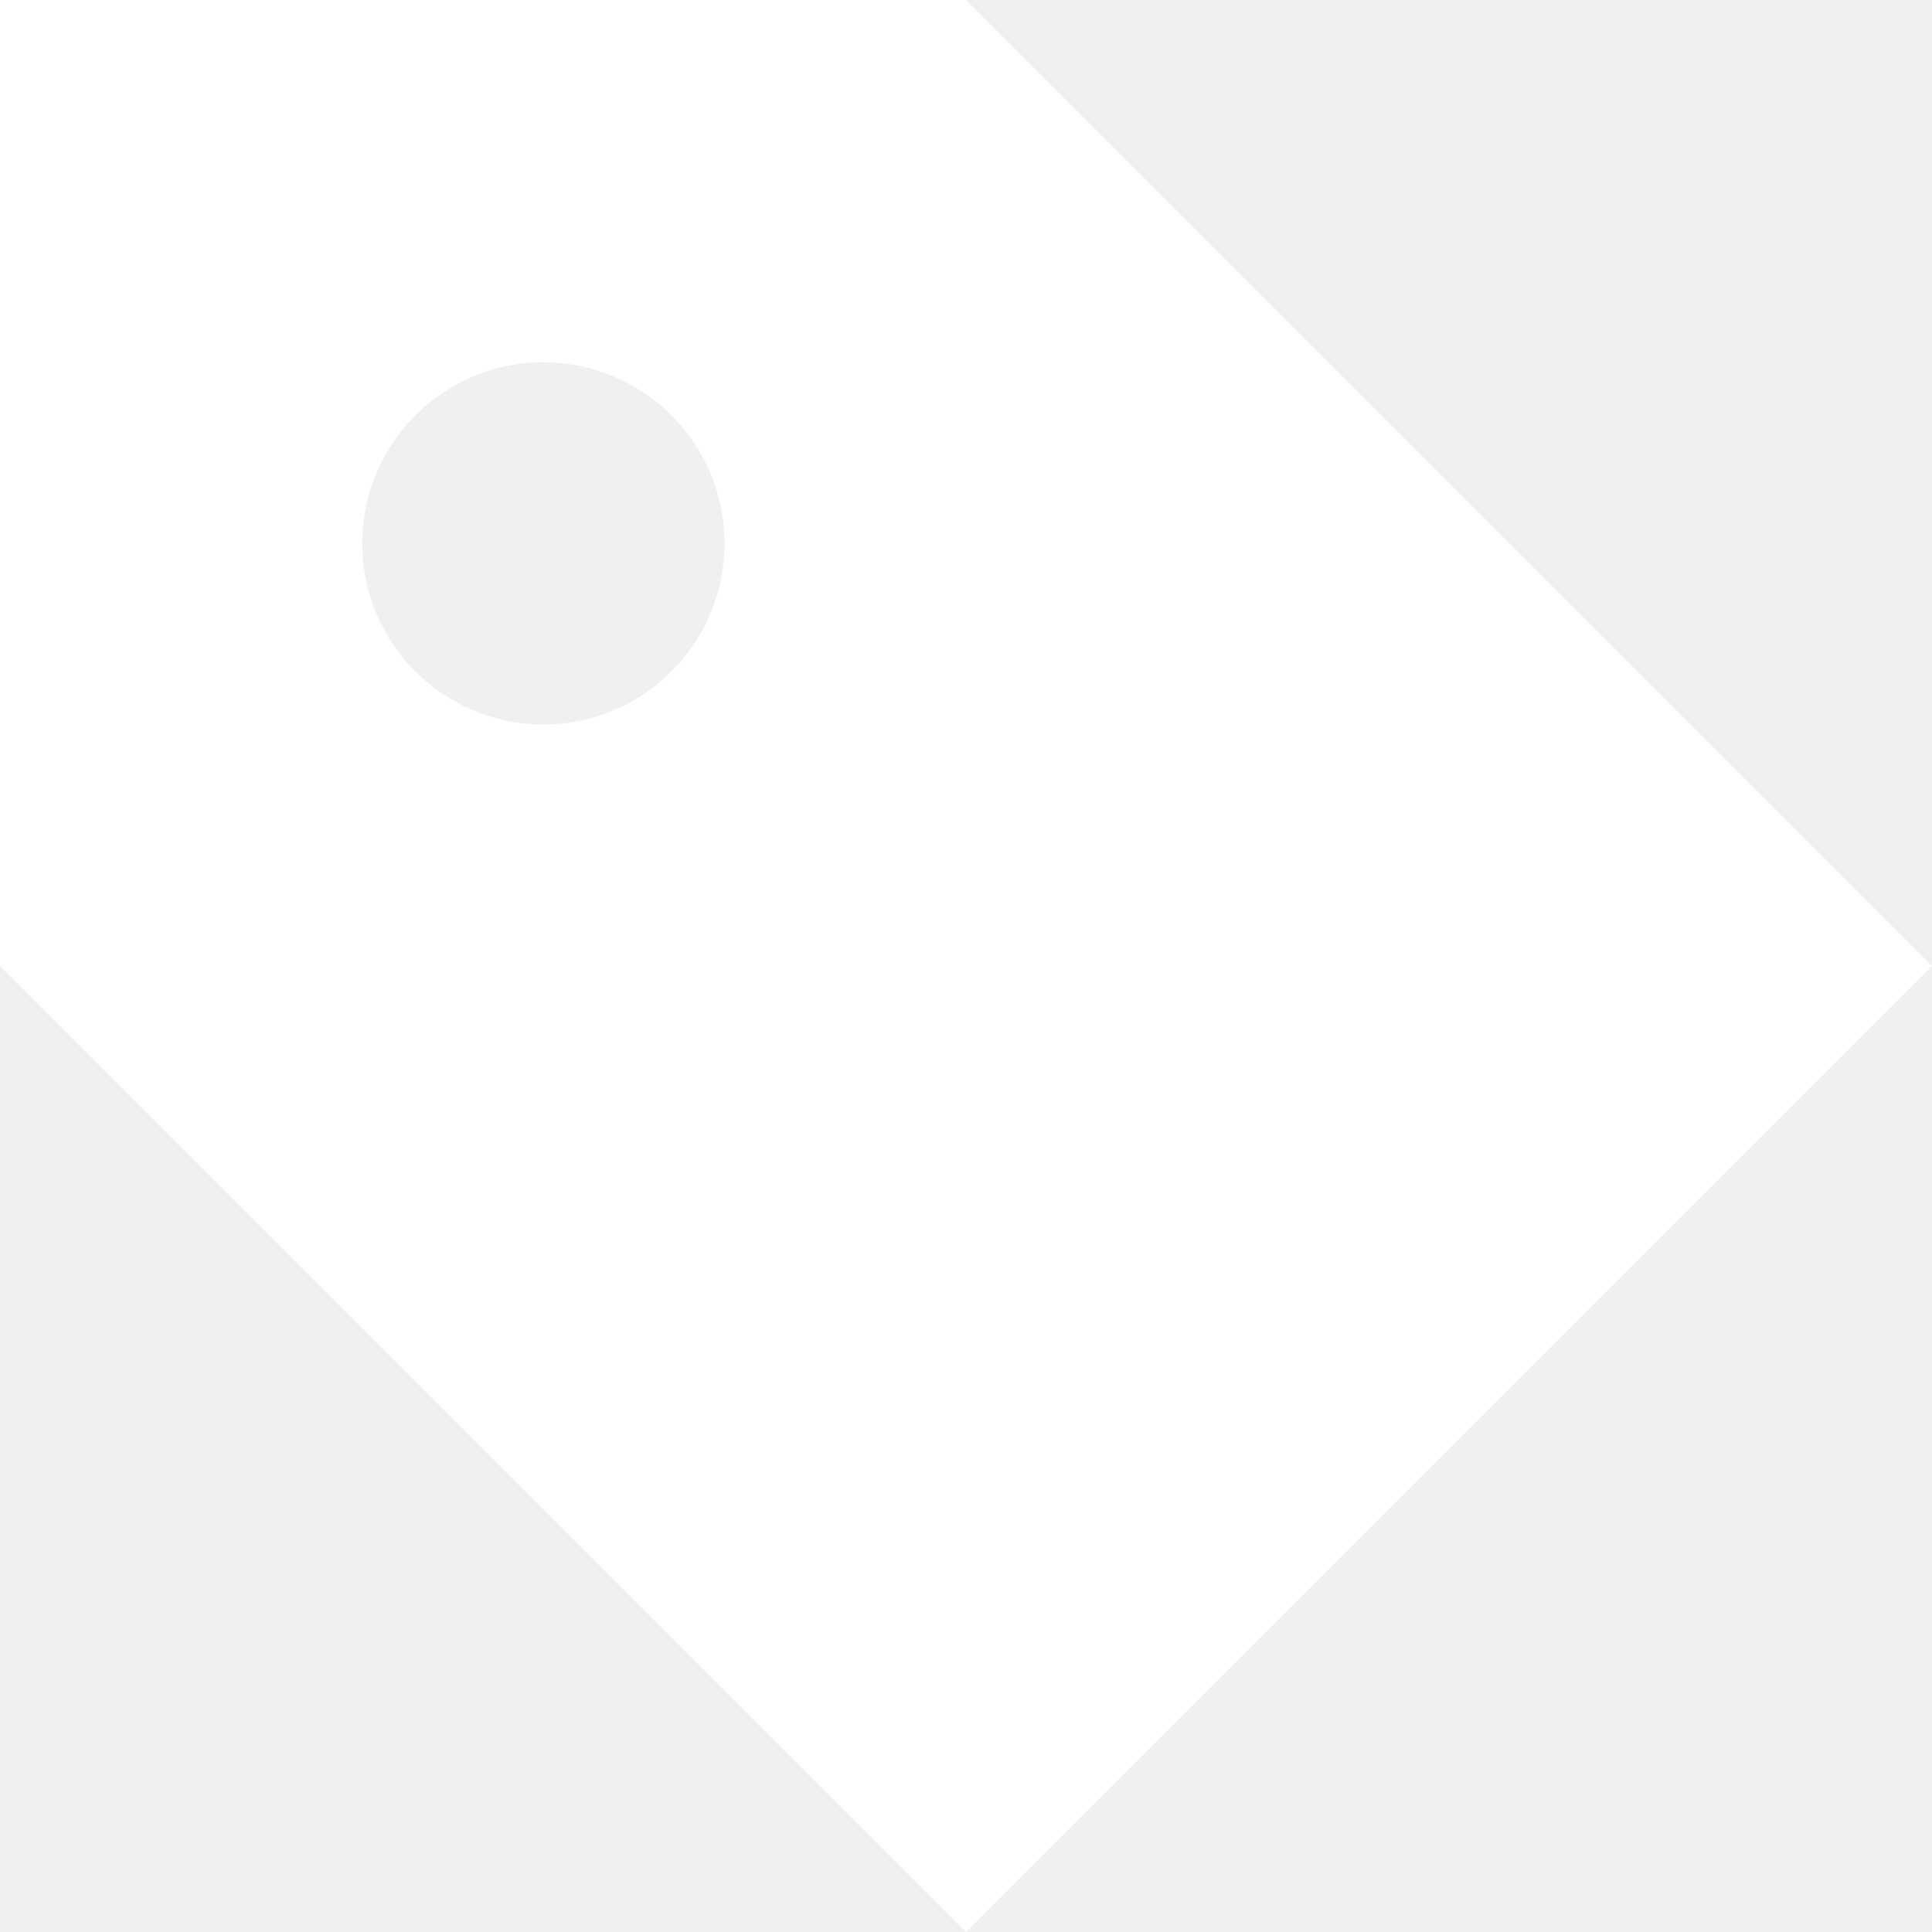
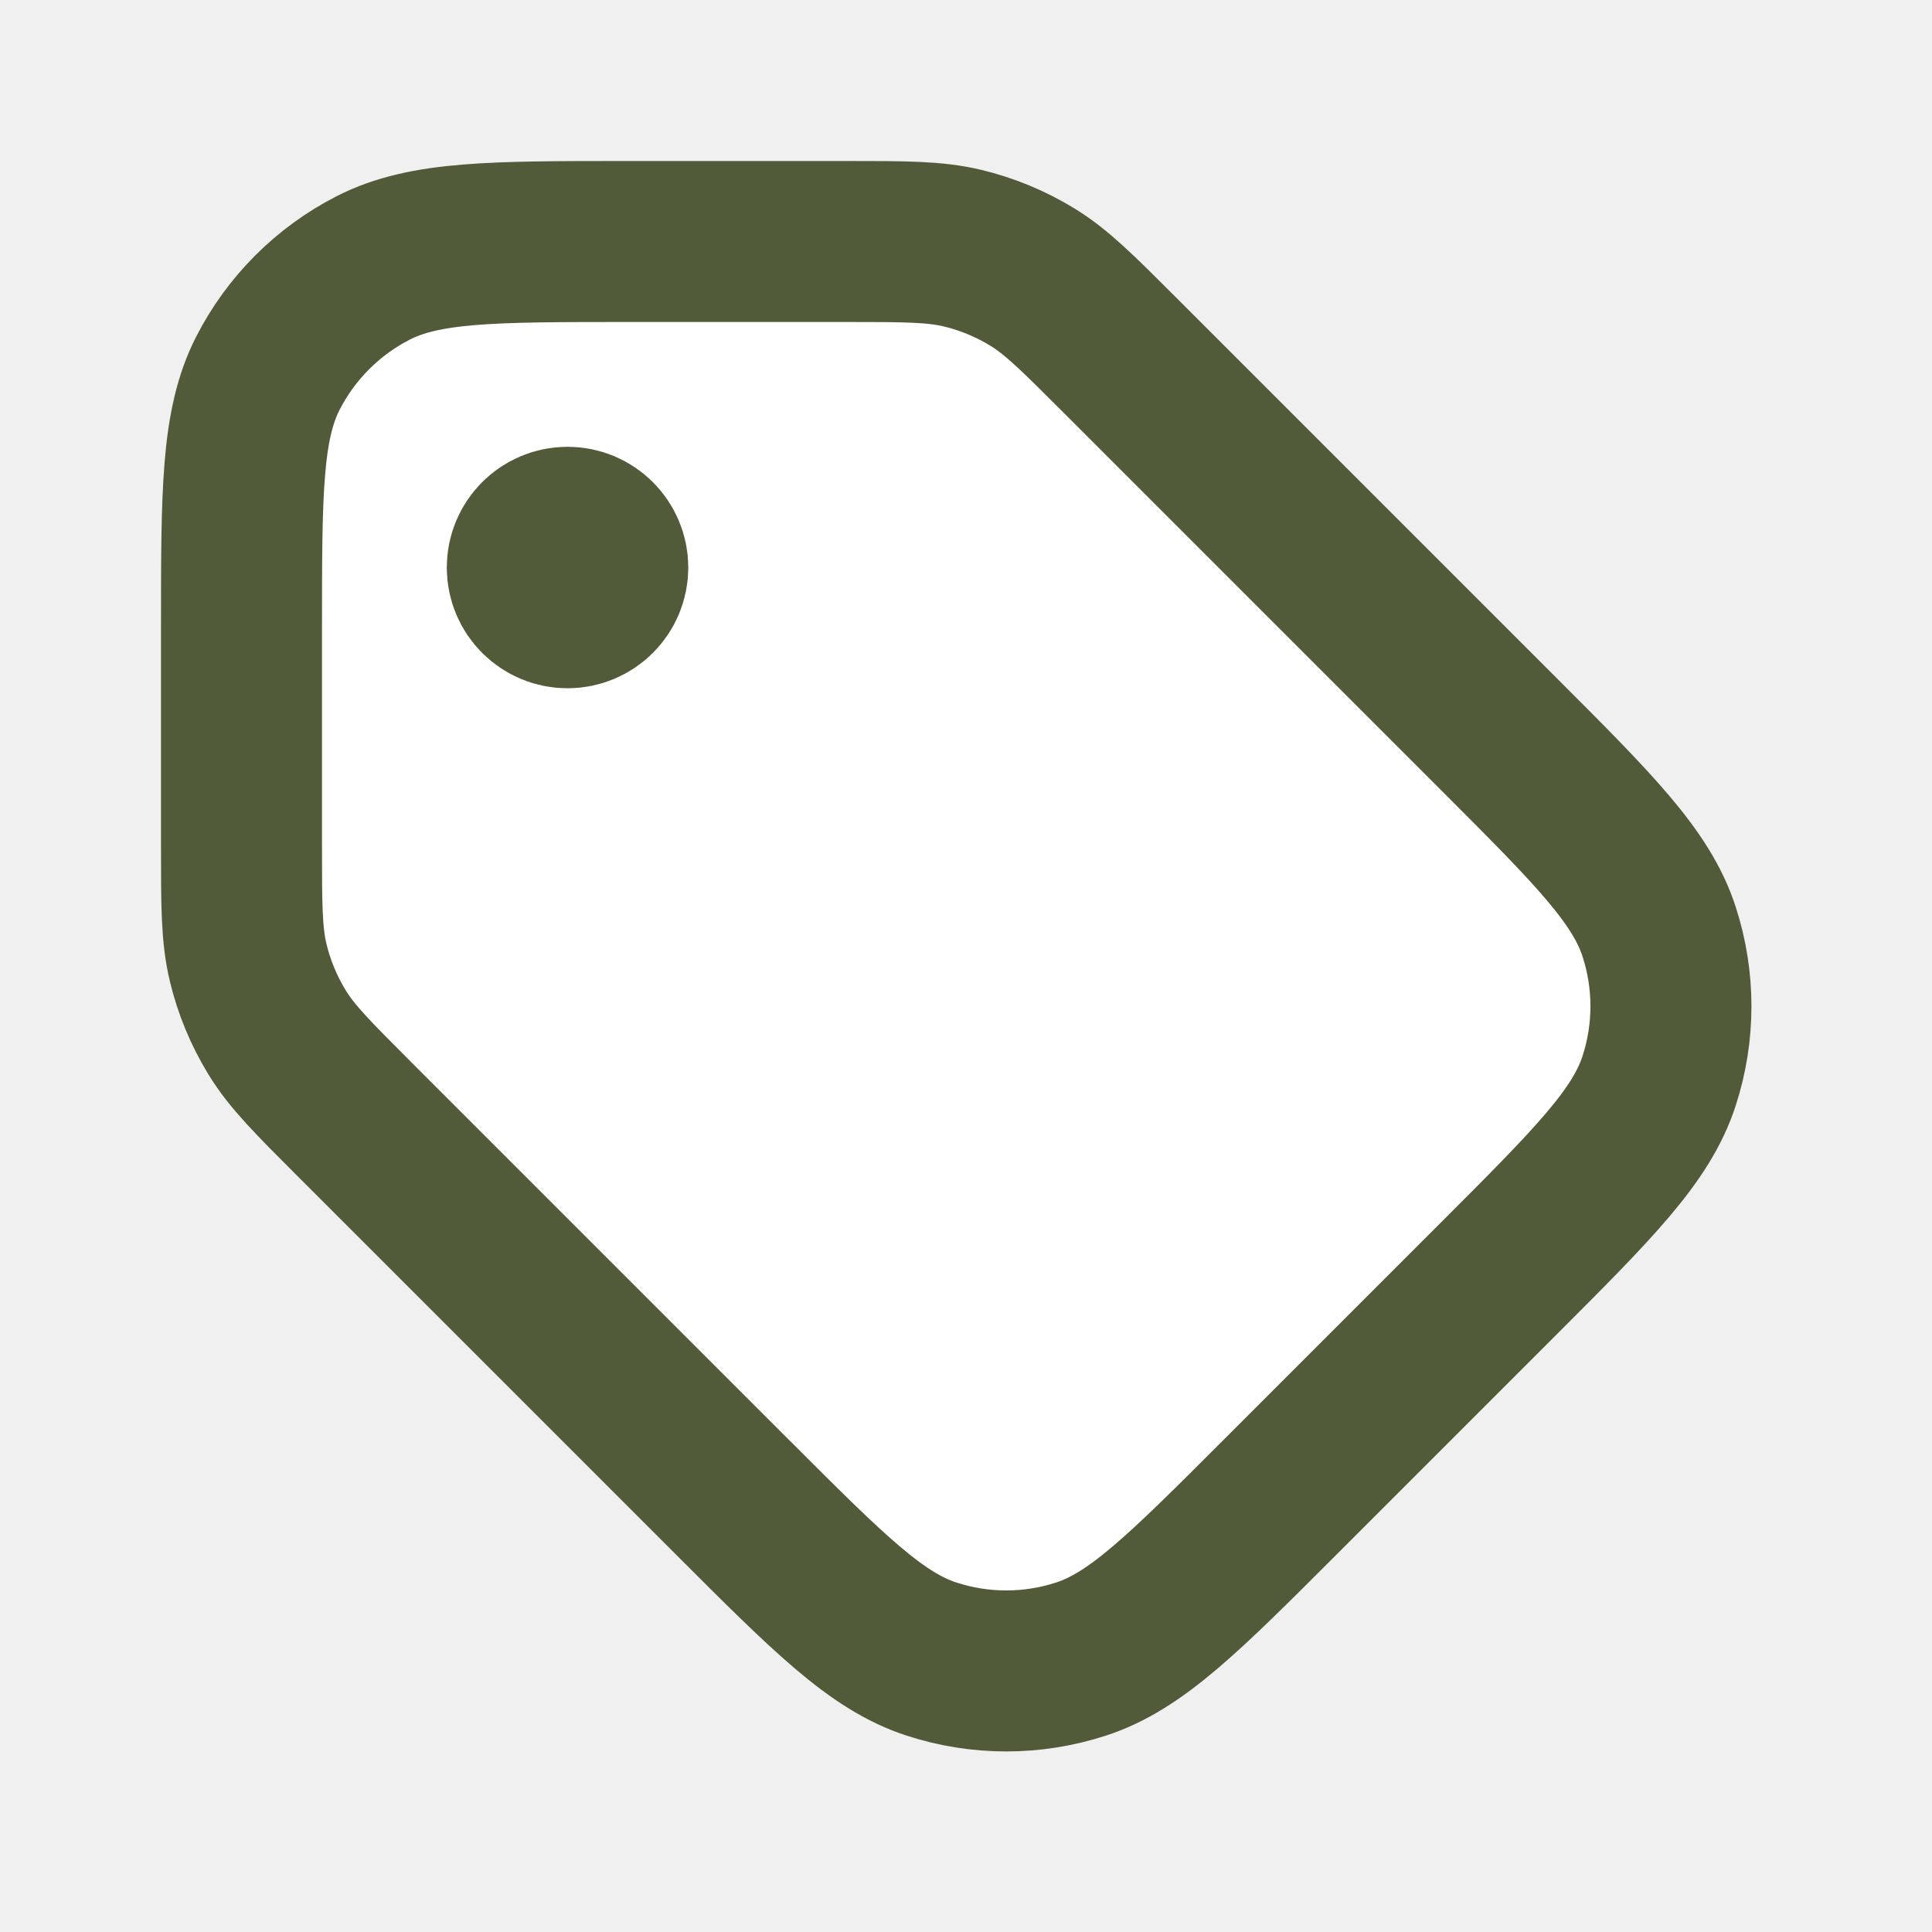
- <svg xmlns="http://www.w3.org/2000/svg" width="23" height="23" viewBox="0 0 16 16" fill="none">
-   <path fill-rule="evenodd" clip-rule="evenodd" d="M16 8L8 0H0V8L8 16L16 8ZM4.5 6C5.328 6 6 5.328 6 4.5C6 3.672 5.328 3 4.5 3C3.672 3 3 3.672 3 4.5C3 5.328 3.672 6 4.5 6Z" fill="white" />
+ <svg xmlns="http://www.w3.org/2000/svg" width="23" height="23" viewBox="0 0 24 24" fill="white">
+   <path d="M7.05 7.05H7.06M10.512 3H7.8C6.12 3 5.28 3 4.638 3.327C4.074 3.615 3.615 4.074 3.327 4.638C3 5.28 3 6.12 3 7.8V10.512C3 11.245 3 11.612 3.083 11.958C3.156 12.264 3.278 12.556 3.442 12.825C3.628 13.128 3.887 13.387 4.406 13.906L9.106 18.606C10.294 19.794 10.888 20.388 11.573 20.61C12.175 20.806 12.825 20.806 13.427 20.61C14.112 20.388 14.706 19.794 15.894 18.606L18.606 15.894C19.794 14.706 20.388 14.112 20.61 13.427C20.806 12.825 20.806 12.175 20.61 11.573C20.388 10.888 19.794 10.294 18.606 9.106L13.906 4.406C13.387 3.887 13.128 3.628 12.825 3.442C12.556 3.278 12.264 3.156 11.958 3.083C11.612 3 11.245 3 10.512 3ZM7.55 7.05C7.55 7.326 7.326 7.55 7.05 7.55C6.774 7.55 6.55 7.326 6.55 7.05C6.55 6.774 6.774 6.55 7.05 6.55C7.326 6.55 7.55 6.774 7.55 7.05Z" stroke="#525b39" stroke-width="2" stroke-linecap="round" stroke-linejoin="round" />
</svg>
